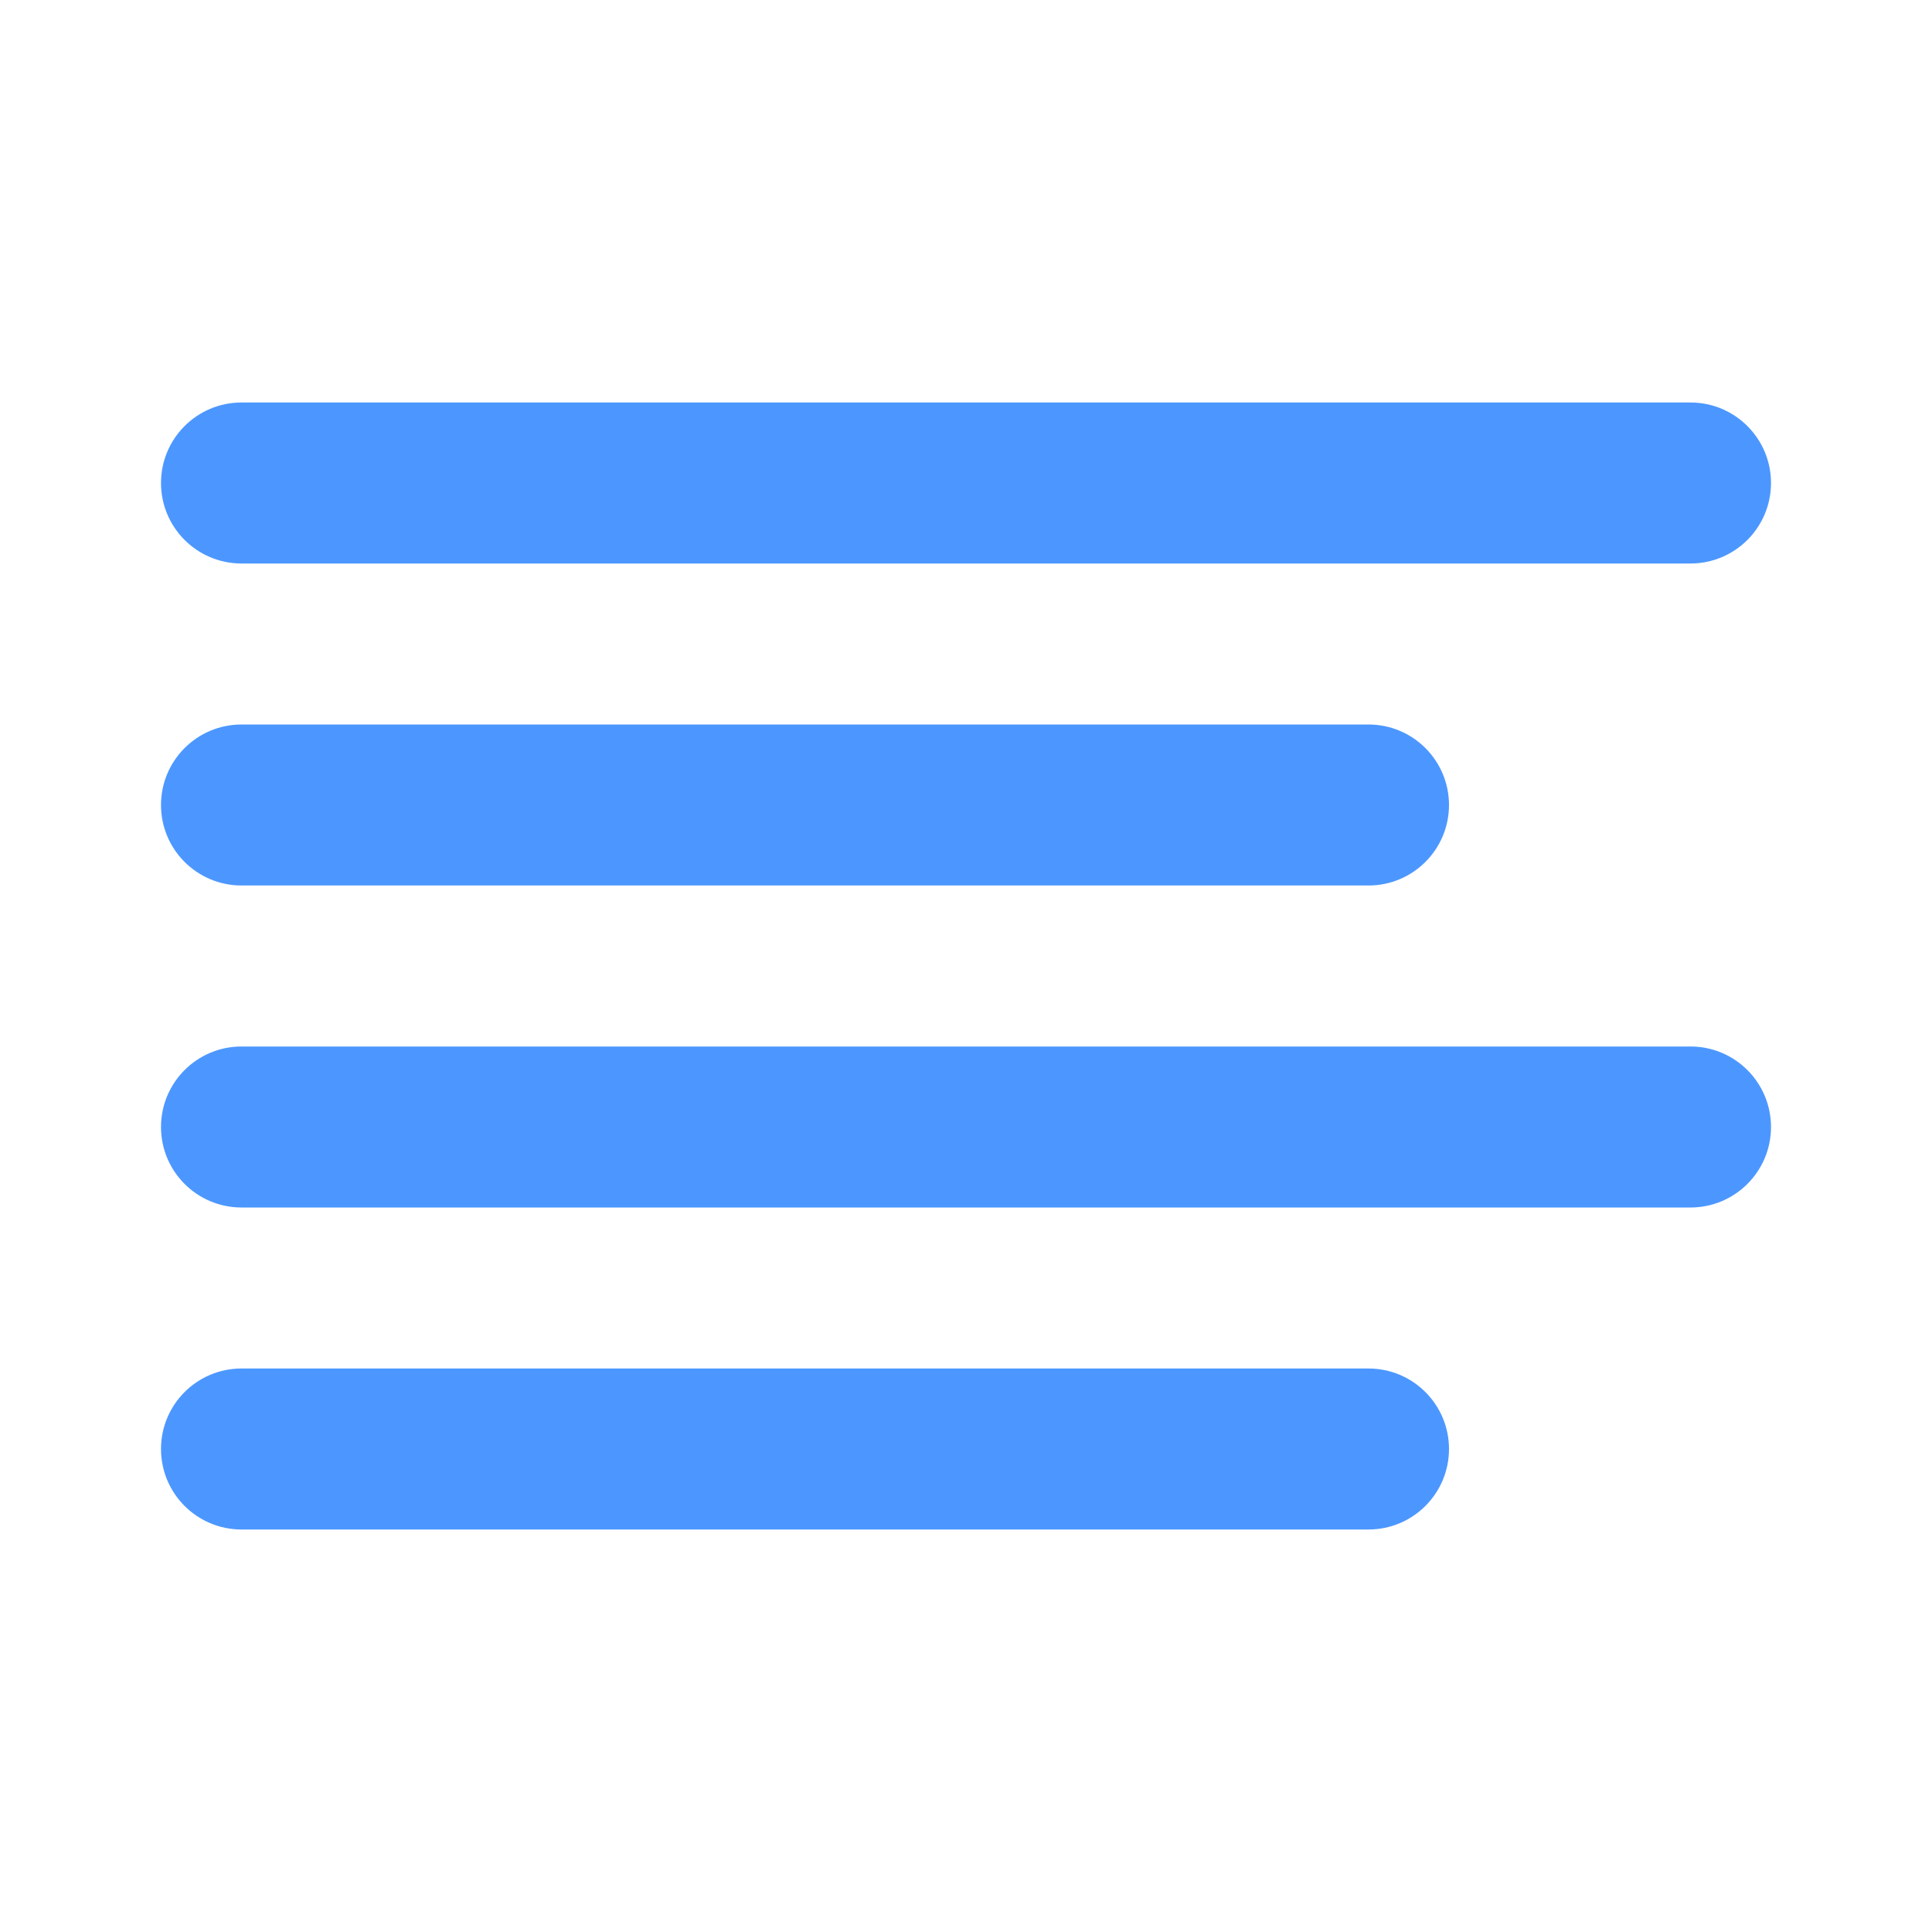
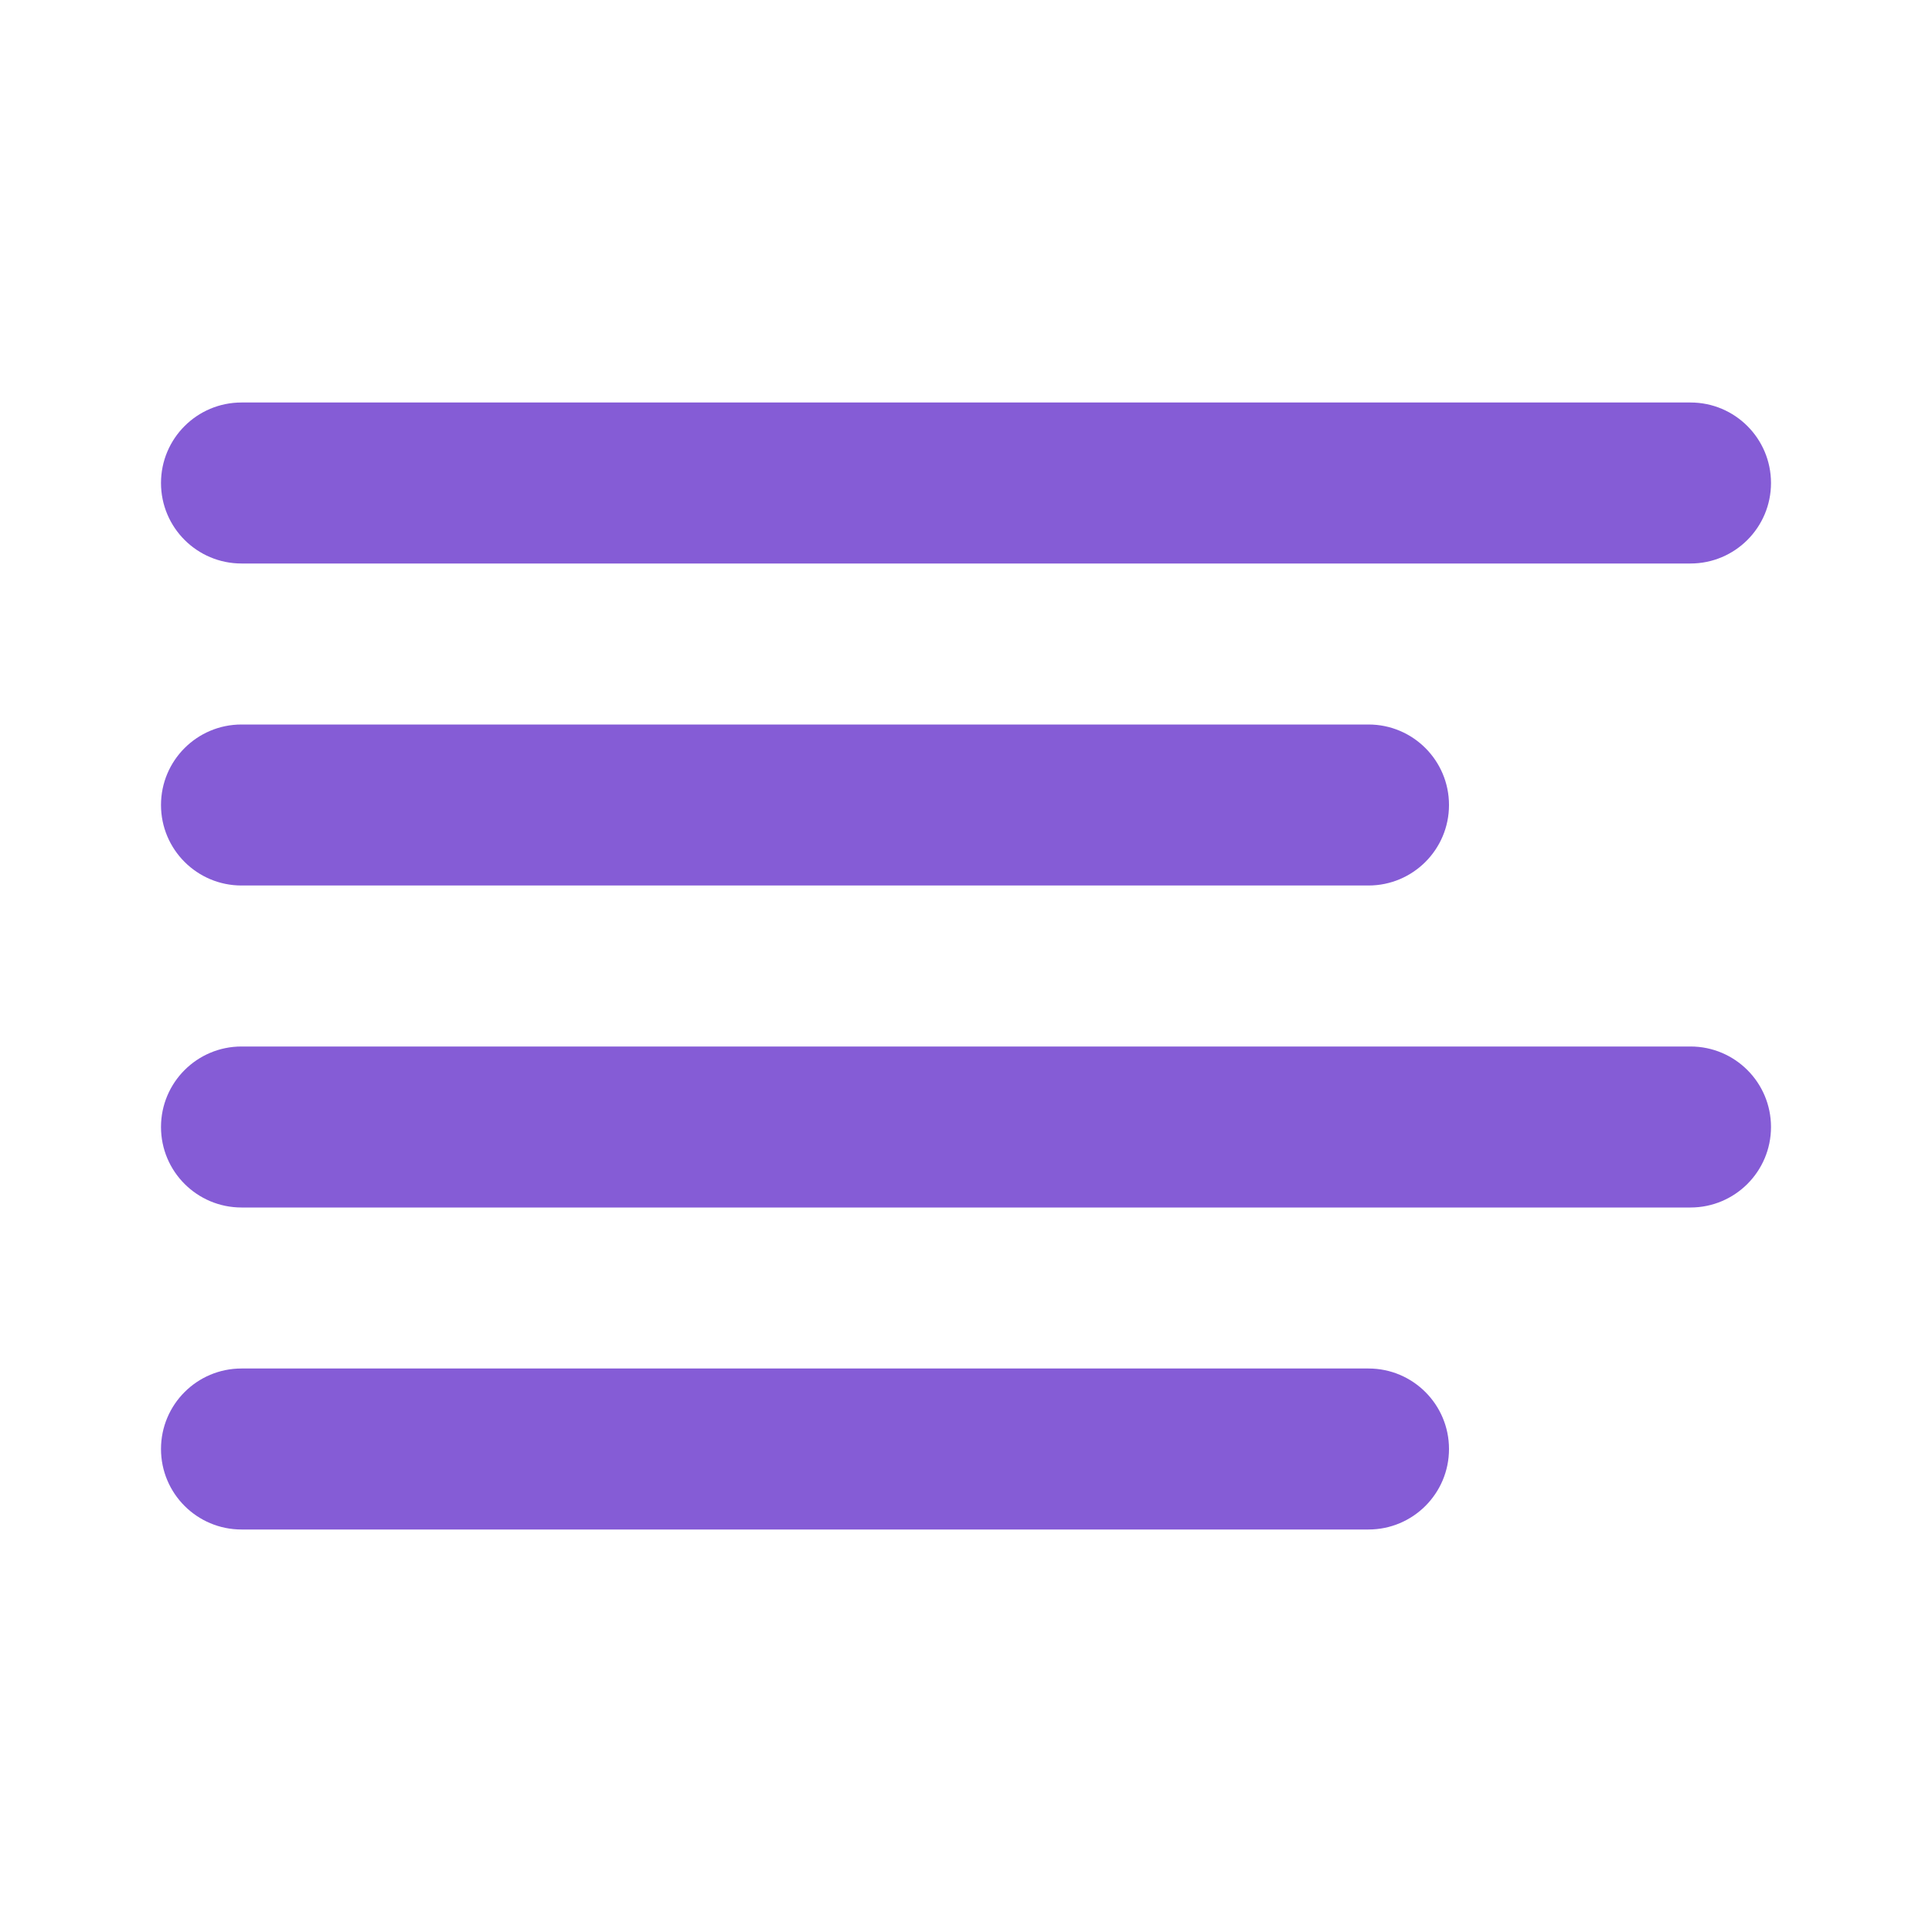
<svg xmlns="http://www.w3.org/2000/svg" width="1em" height="1em" viewBox="0 0 24 24" style="-ms-transform:rotate(360deg);-webkit-transform:rotate(360deg);transform:rotate(360deg)">
-   <path d="M3 7h18a1 1 0 0 0 0-2H3a1 1 0 0 0 0 2zm0 4h14a1 1 0 0 0 0-2H3a1 1 0 0 0 0 2zm18 2H3a1 1 0 0 0 0 2h18a1 1 0 0 0 0-2zm-4 4H3a1 1 0 0 0 0 2h14a1 1 0 0 0 0-2z" fill="#4c97ff" />
+   <path d="M3 7h18a1 1 0 0 0 0-2H3a1 1 0 0 0 0 2zm0 4h14a1 1 0 0 0 0-2H3a1 1 0 0 0 0 2zm18 2H3a1 1 0 0 0 0 2h18a1 1 0 0 0 0-2zm-4 4H3a1 1 0 0 0 0 2h14a1 1 0 0 0 0-2z" fill="#855cd6" />
</svg>
